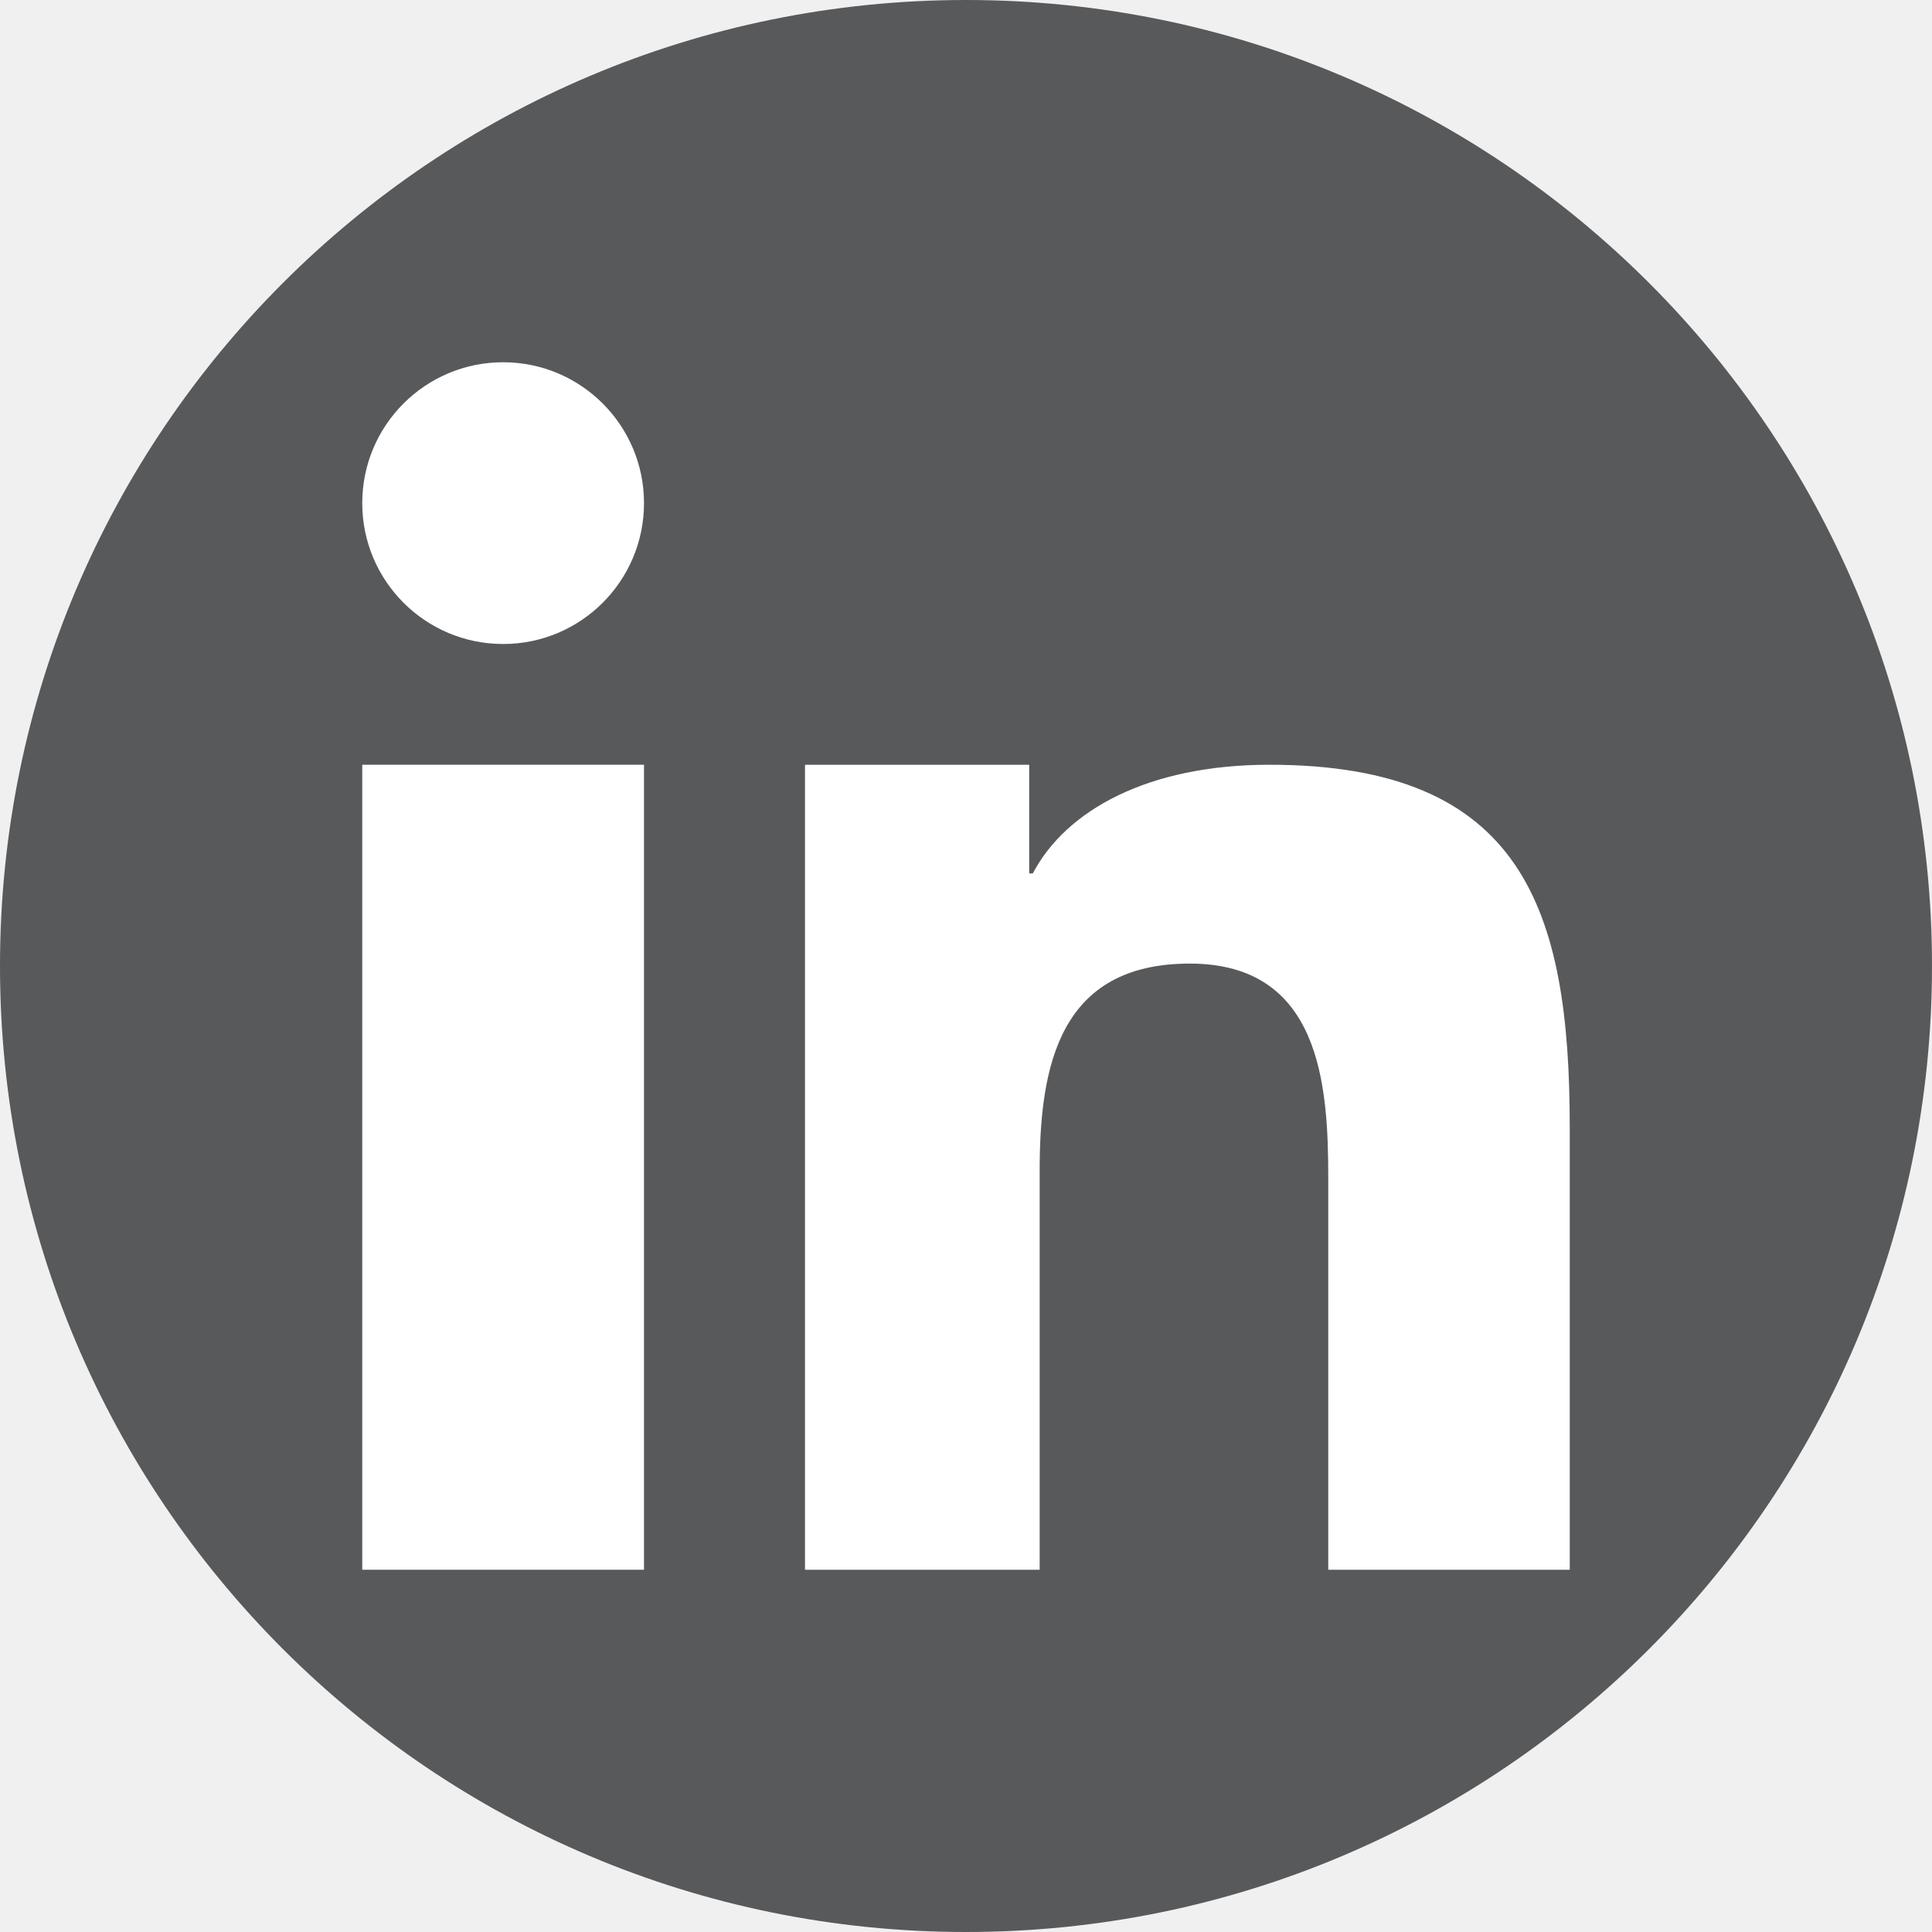
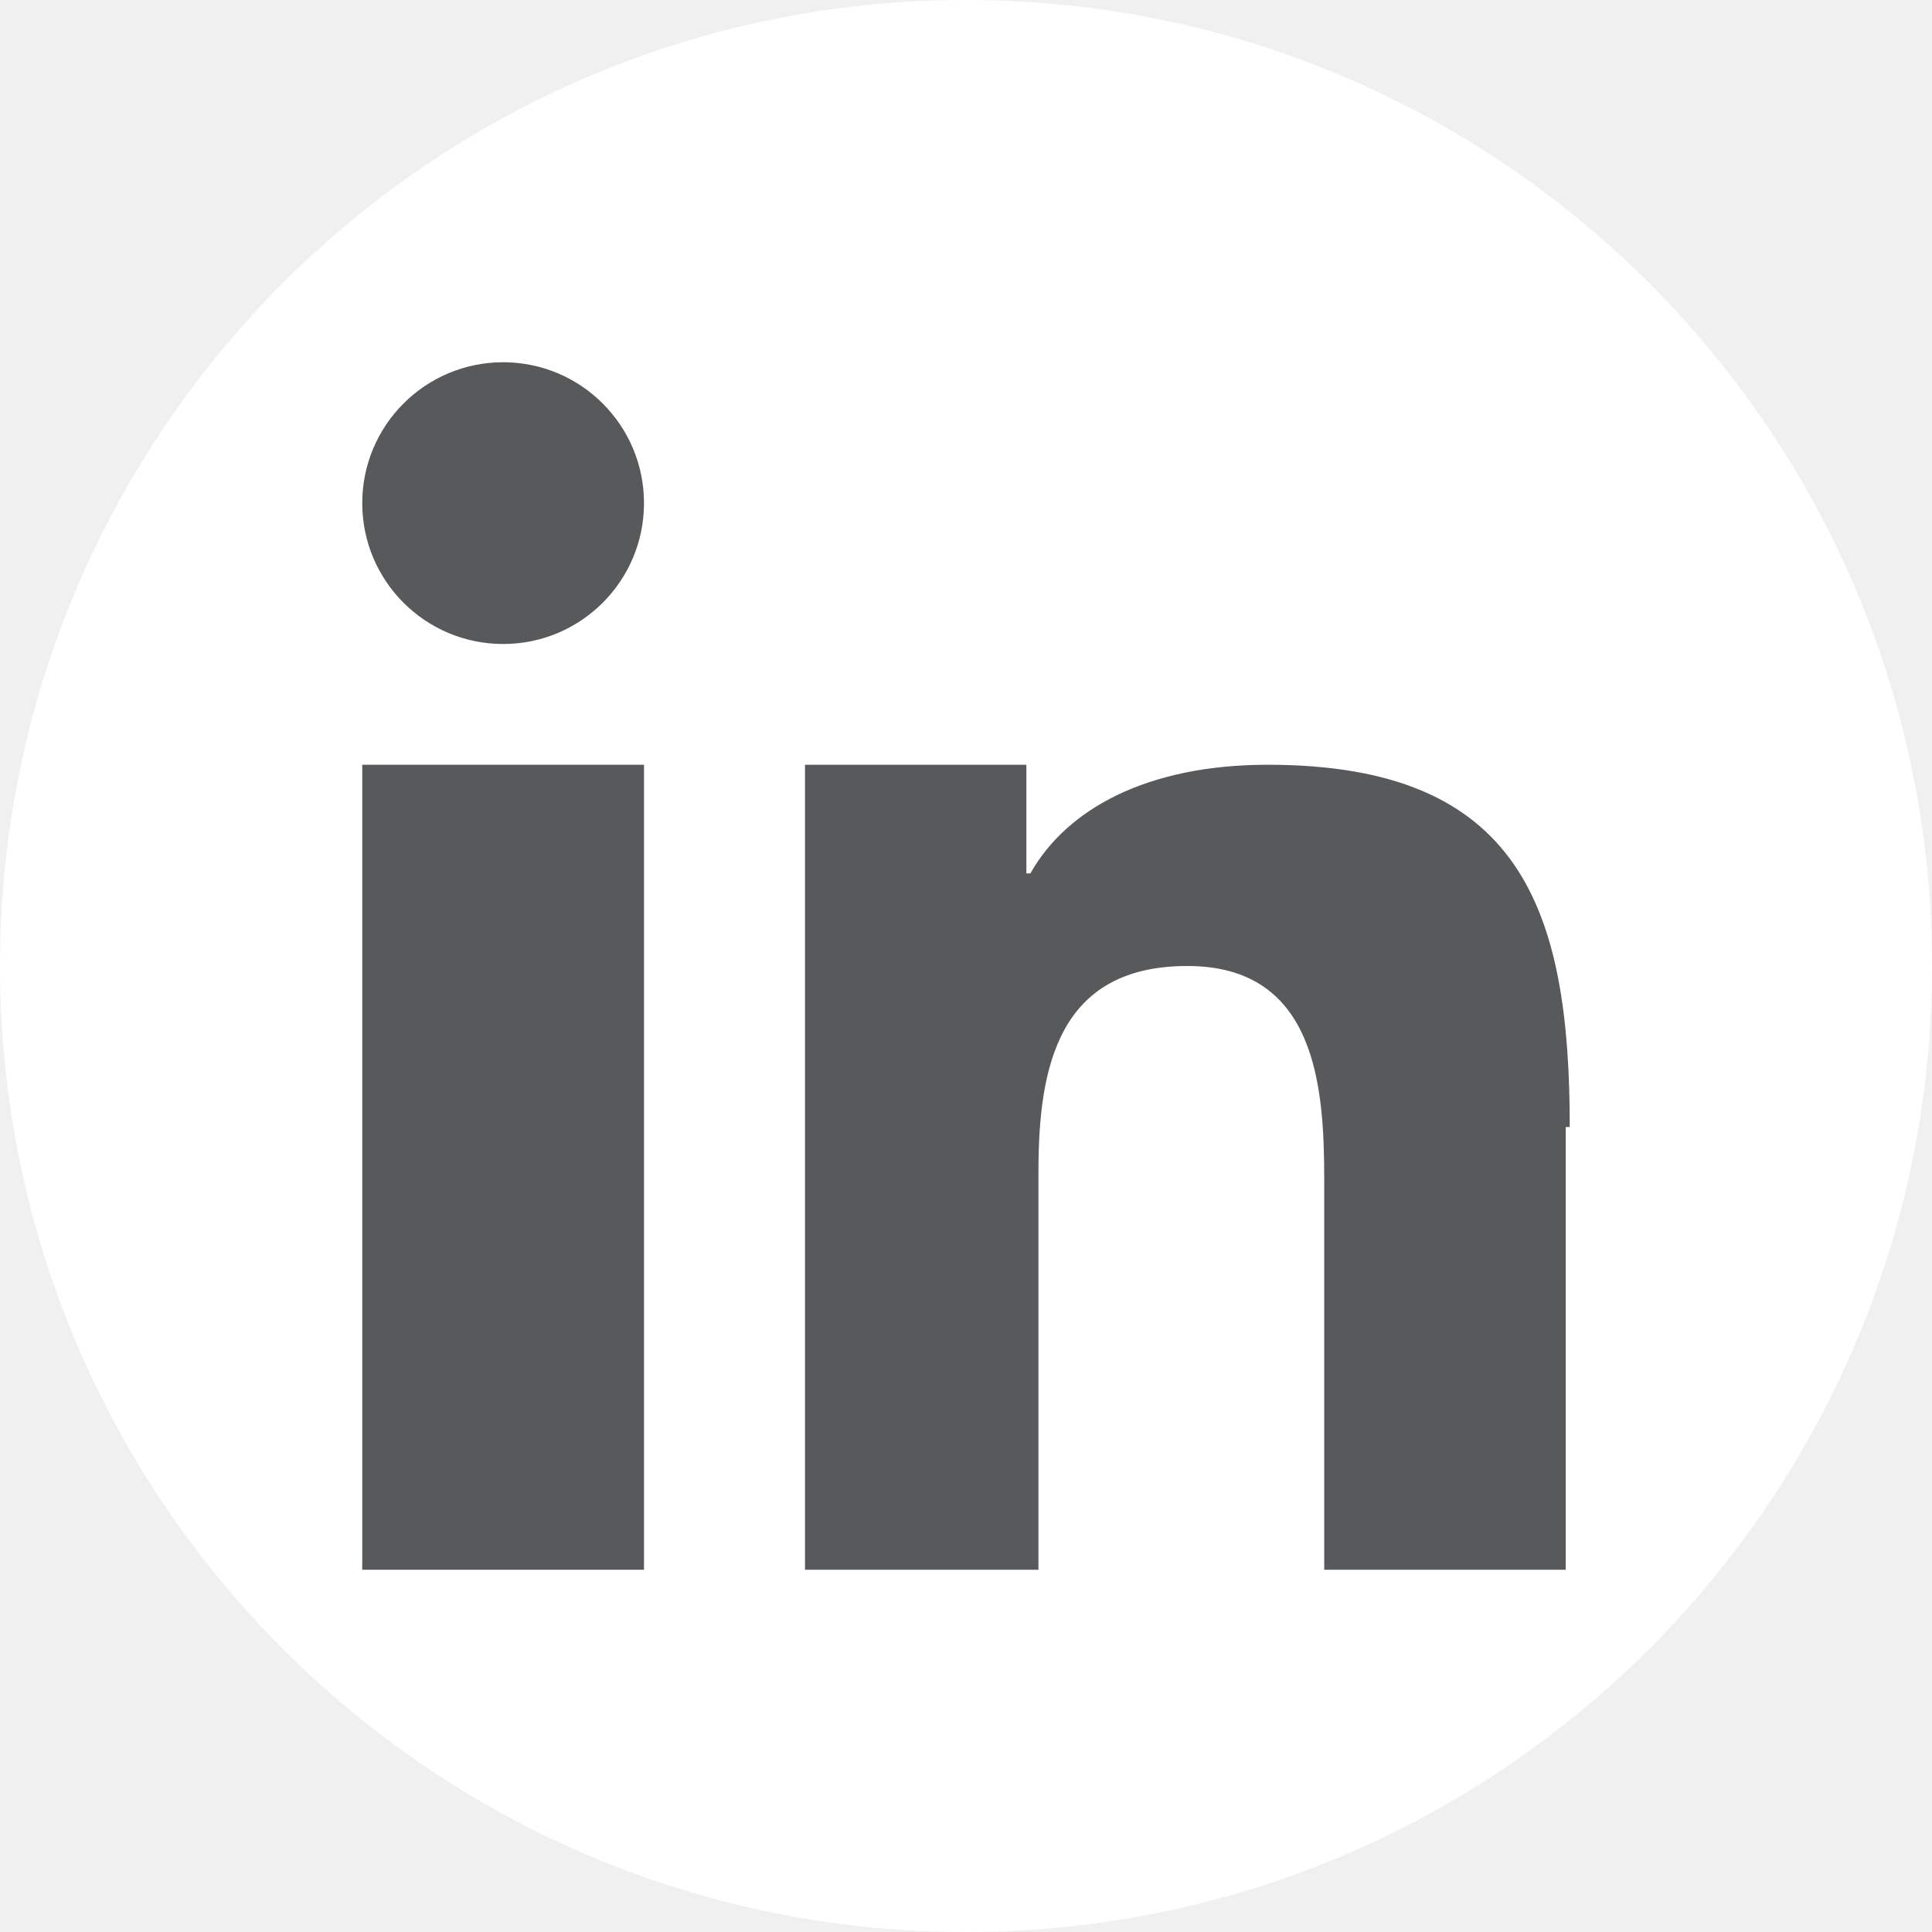
- <svg xmlns="http://www.w3.org/2000/svg" viewBox="0 0 48 48">
-   <defs>
-     <style>.cls-1{fill:#58595b;}.cls-2{fill:#fff;}</style>
-   </defs>
-   <g id="Layer_2" data-name="Layer 2">
+ <svg xmlns="http://www.w3.org/2000/svg" version="1.1" id="Layer_1" x="0px" y="0px" viewBox="0 0 48 48" style="enable-background:new 0 0 48 48;" xml:space="preserve">
+   <style type="text/css">
+ 	.st0{fill:#FFFFFF;}
+ 	.st1{fill:#58595B;}
+ </style>
+   <g id="Layer_2">
    <g id="Icons">
-       <circle class="cls-1" cx="24" cy="24" r="24" />
-       <rect class="cls-2" x="9" y="19" width="7" height="20" />
-       <circle class="cls-2" cx="12.5" cy="12.5" r="3.5" />
-       <path class="cls-2" d="M39,28c0-5.4-1.16-9-7.46-9-3,0-5.05,1.12-5.88,2.7h-.09V19H20V39h5.83V29.09c0-2.61.49-5.15,3.73-5.15s3.44,3,3.44,5.31V39h6Z" />
+       <circle class="st0" cx="24" cy="24" r="24" />
+       <rect x="9" y="19" class="st1" width="7" height="20" />
+       <circle class="st1" cx="12.5" cy="12.5" r="3.5" />
+       <path class="st1" d="M39,28c0-5.4-1.2-9-7.5-9c-3,0-5,1.1-5.9,2.7h-0.1V19H20v20h5.8v-9.9c0-2.6,0.5-5.1,3.7-5.1s3.4,3,3.4,5.3V39    h6V28z" />
    </g>
  </g>
</svg>
